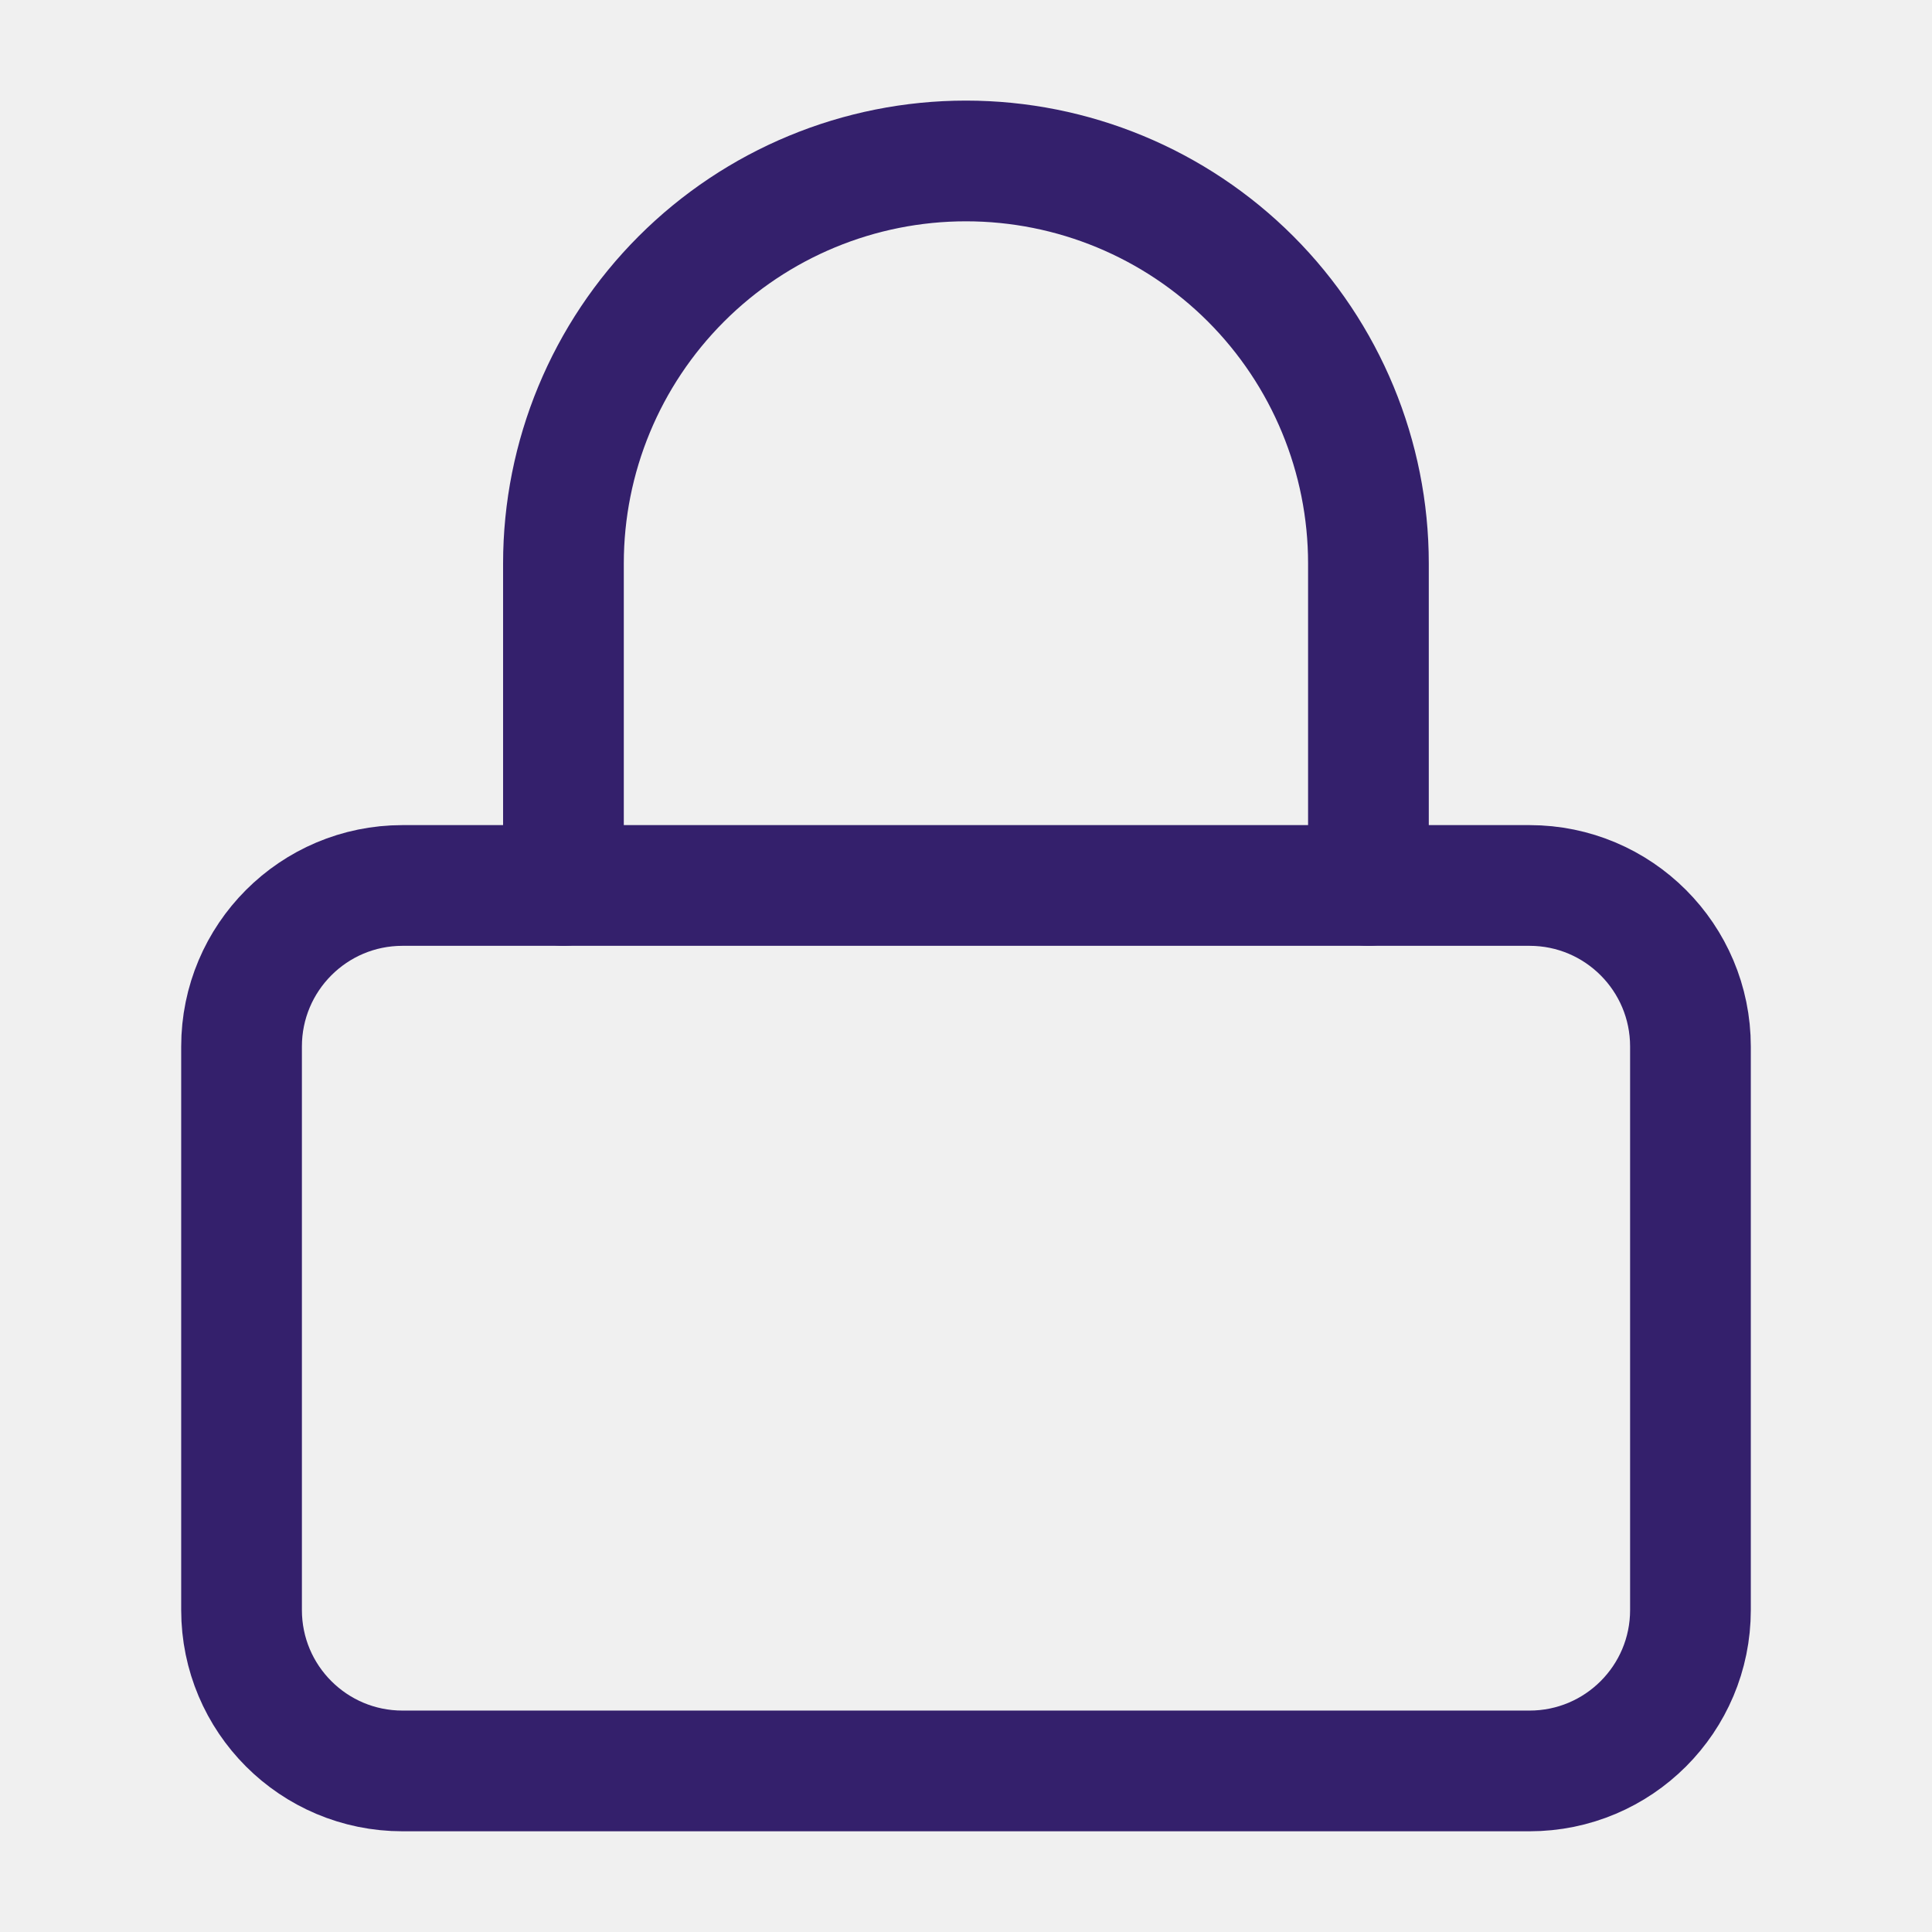
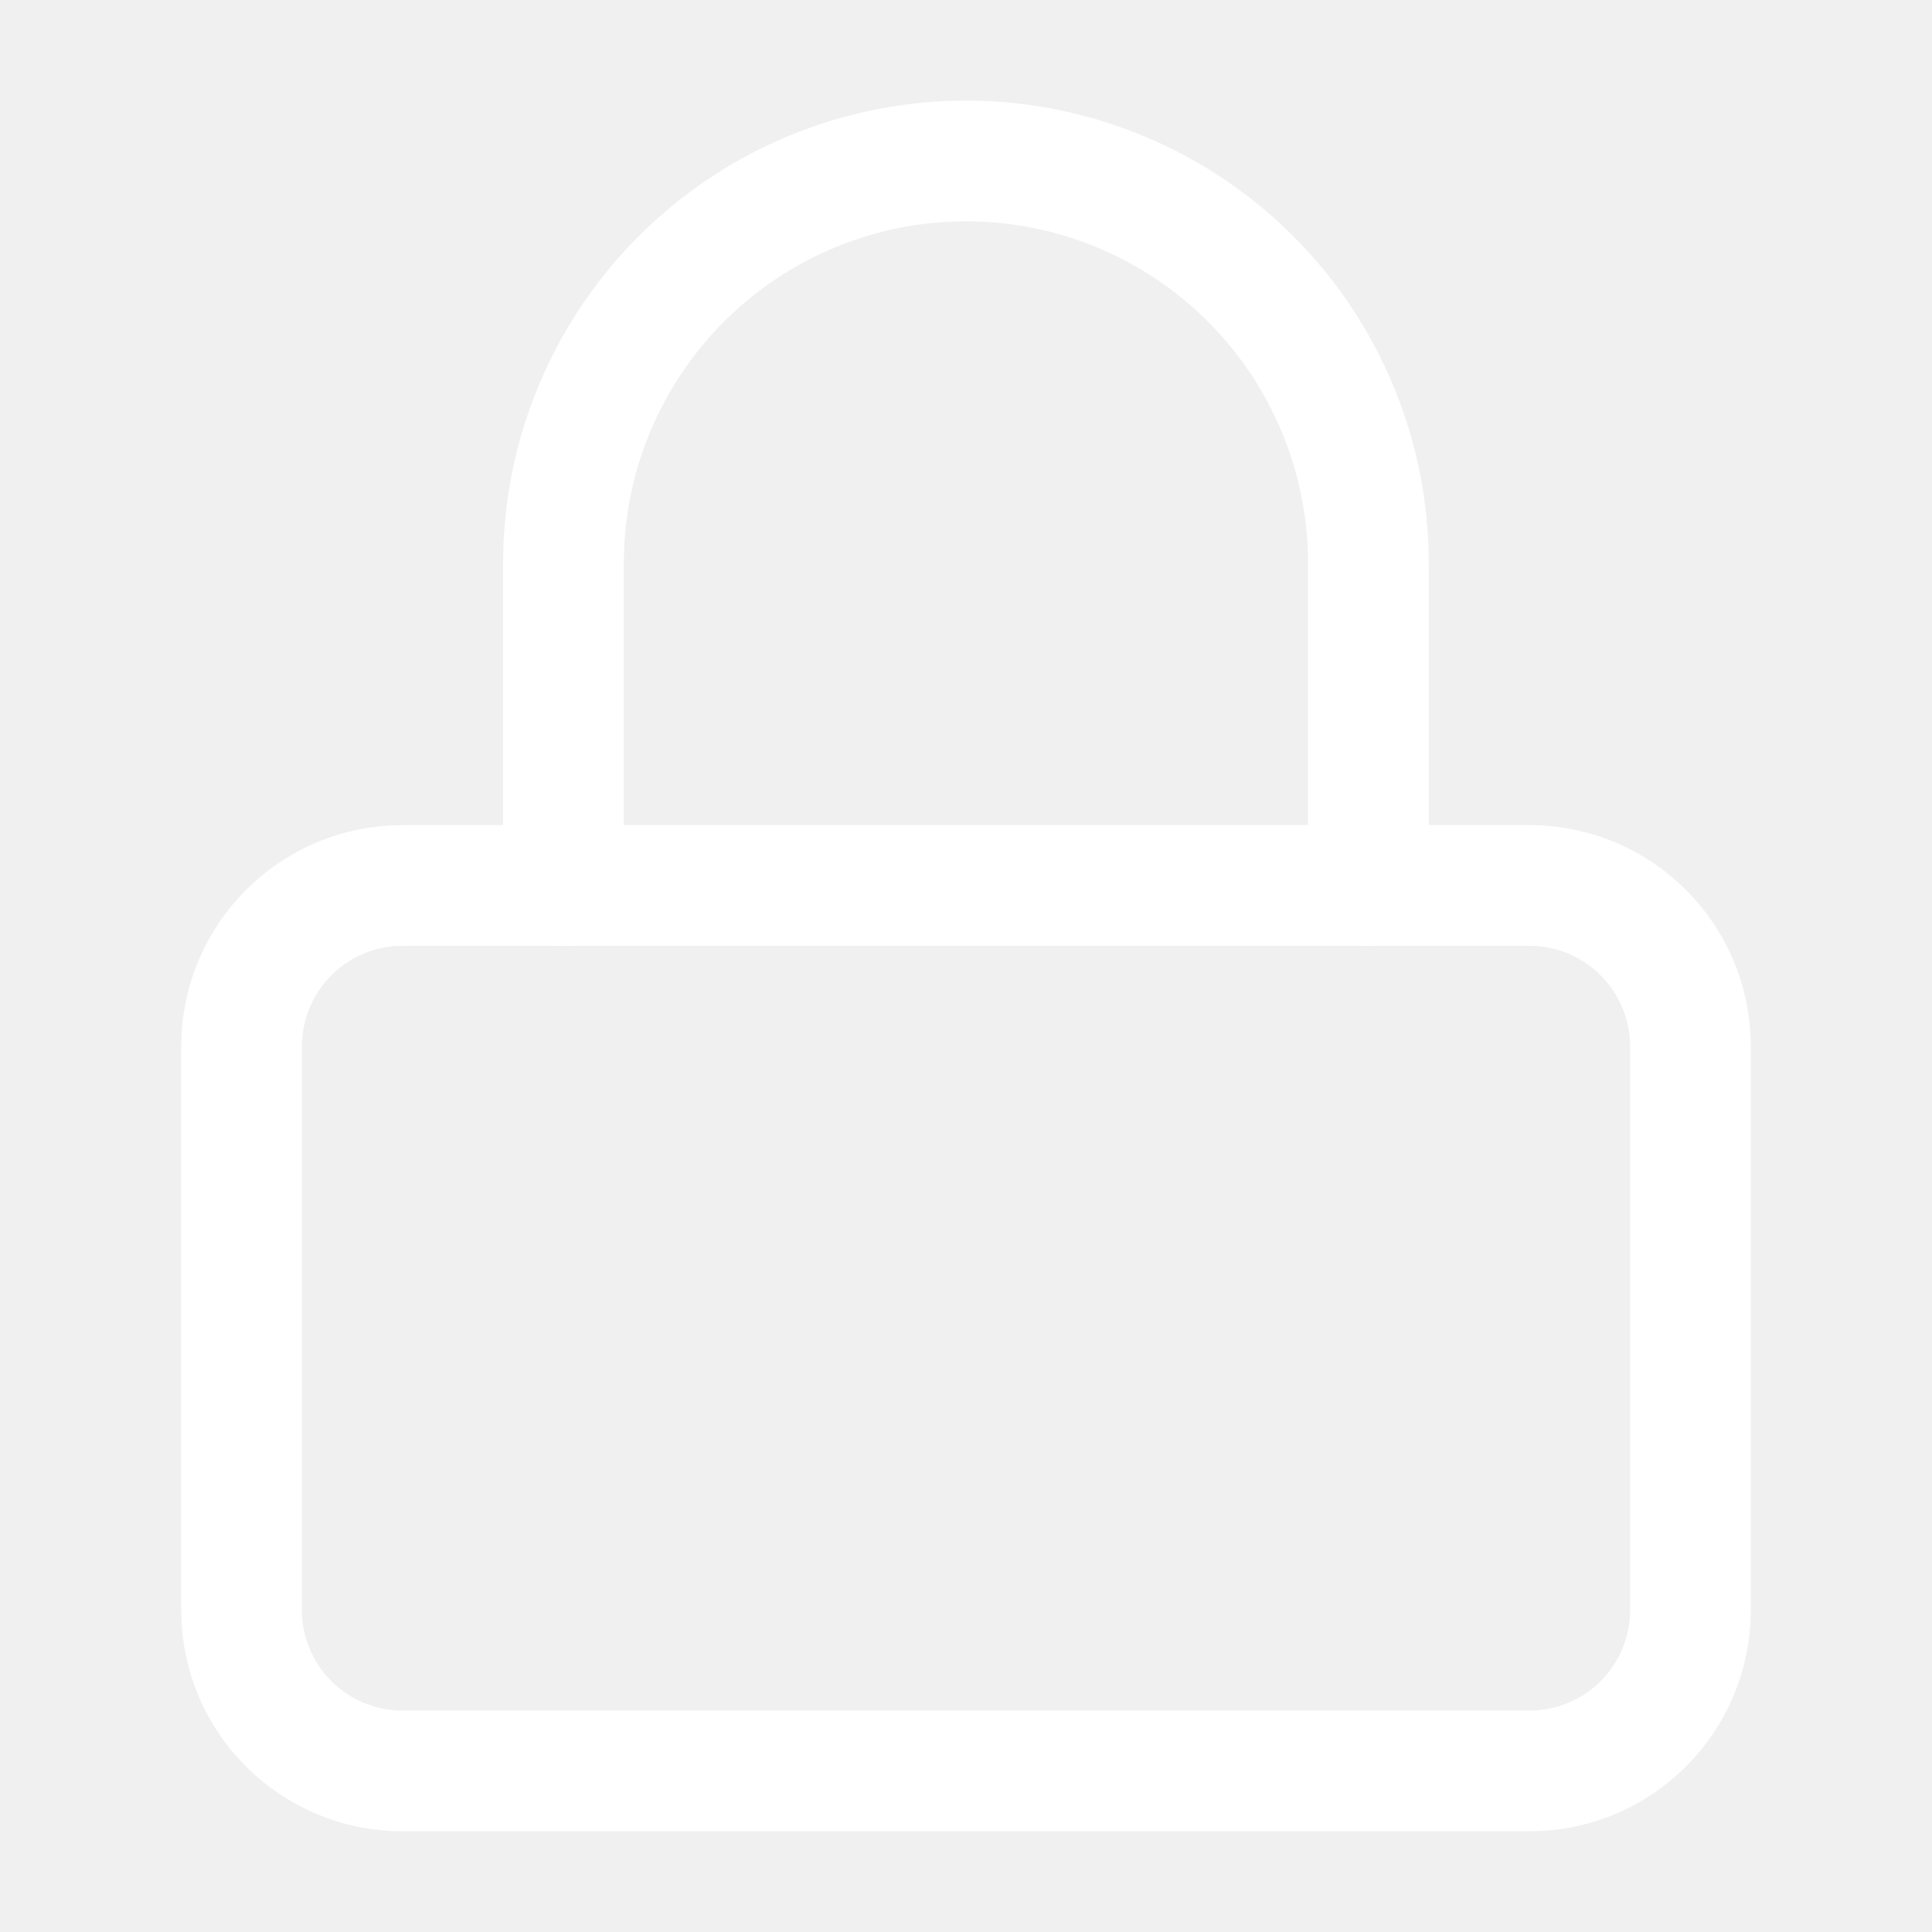
- <svg xmlns="http://www.w3.org/2000/svg" preserveAspectRatio="none" width="100%" height="100%" overflow="visible" style="display: block;" viewBox="0 0 15.989 15.989" fill="none">
-   <g id="Icon" clip-path="url(#clip0_0_33)">
-     <path id="Vector" d="M12.658 7.328H3.331C2.595 7.328 1.999 7.925 1.999 8.661V13.324C1.999 14.06 2.595 14.656 3.331 14.656H12.658C13.394 14.656 13.99 14.06 13.99 13.324V8.661C13.99 7.925 13.394 7.328 12.658 7.328Z" stroke="#34206C" stroke-width="0.999" stroke-linecap="round" stroke-linejoin="round" />
-     <path id="Vector_2" d="M4.663 7.328V4.663C4.663 3.78 5.014 2.933 5.639 2.308C6.264 1.683 7.111 1.332 7.994 1.332C8.878 1.332 9.725 1.683 10.35 2.308C10.974 2.933 11.325 3.78 11.325 4.663V7.328" stroke="#34206C" stroke-width="0.999" stroke-linecap="round" stroke-linejoin="round" />
+ <svg xmlns="http://www.w3.org/2000/svg" preserveAspectRatio="none" overflow="visible" style="display: block;" width="15.989" height="15.989" viewBox="0 0 15.989 15.989" fill="none">
+   <g id="Icon" clip-path="url(#clip0_0_39)">
+     <path id="Vector" d="M12.658 7.328H3.331C2.595 7.328 1.999 7.925 1.999 8.661V13.324C1.999 14.06 2.595 14.656 3.331 14.656H12.658C13.394 14.656 13.99 14.06 13.99 13.324V8.661C13.99 7.925 13.394 7.328 12.658 7.328Z" stroke="white" stroke-width="0.999" stroke-linecap="round" stroke-linejoin="round" />
+     <path id="Vector_2" d="M4.663 7.328V4.663C4.663 3.78 5.014 2.933 5.639 2.308C6.264 1.683 7.111 1.332 7.994 1.332C8.878 1.332 9.725 1.683 10.35 2.308C10.974 2.933 11.325 3.78 11.325 4.663V7.328" stroke="white" stroke-width="0.999" stroke-linecap="round" stroke-linejoin="round" />
  </g>
  <defs>
-     <clipPath id="clip0_0_33">
+     <clipPath id="clip0_0_39">
      <rect width="15.989" height="15.989" fill="white" />
    </clipPath>
  </defs>
</svg>
